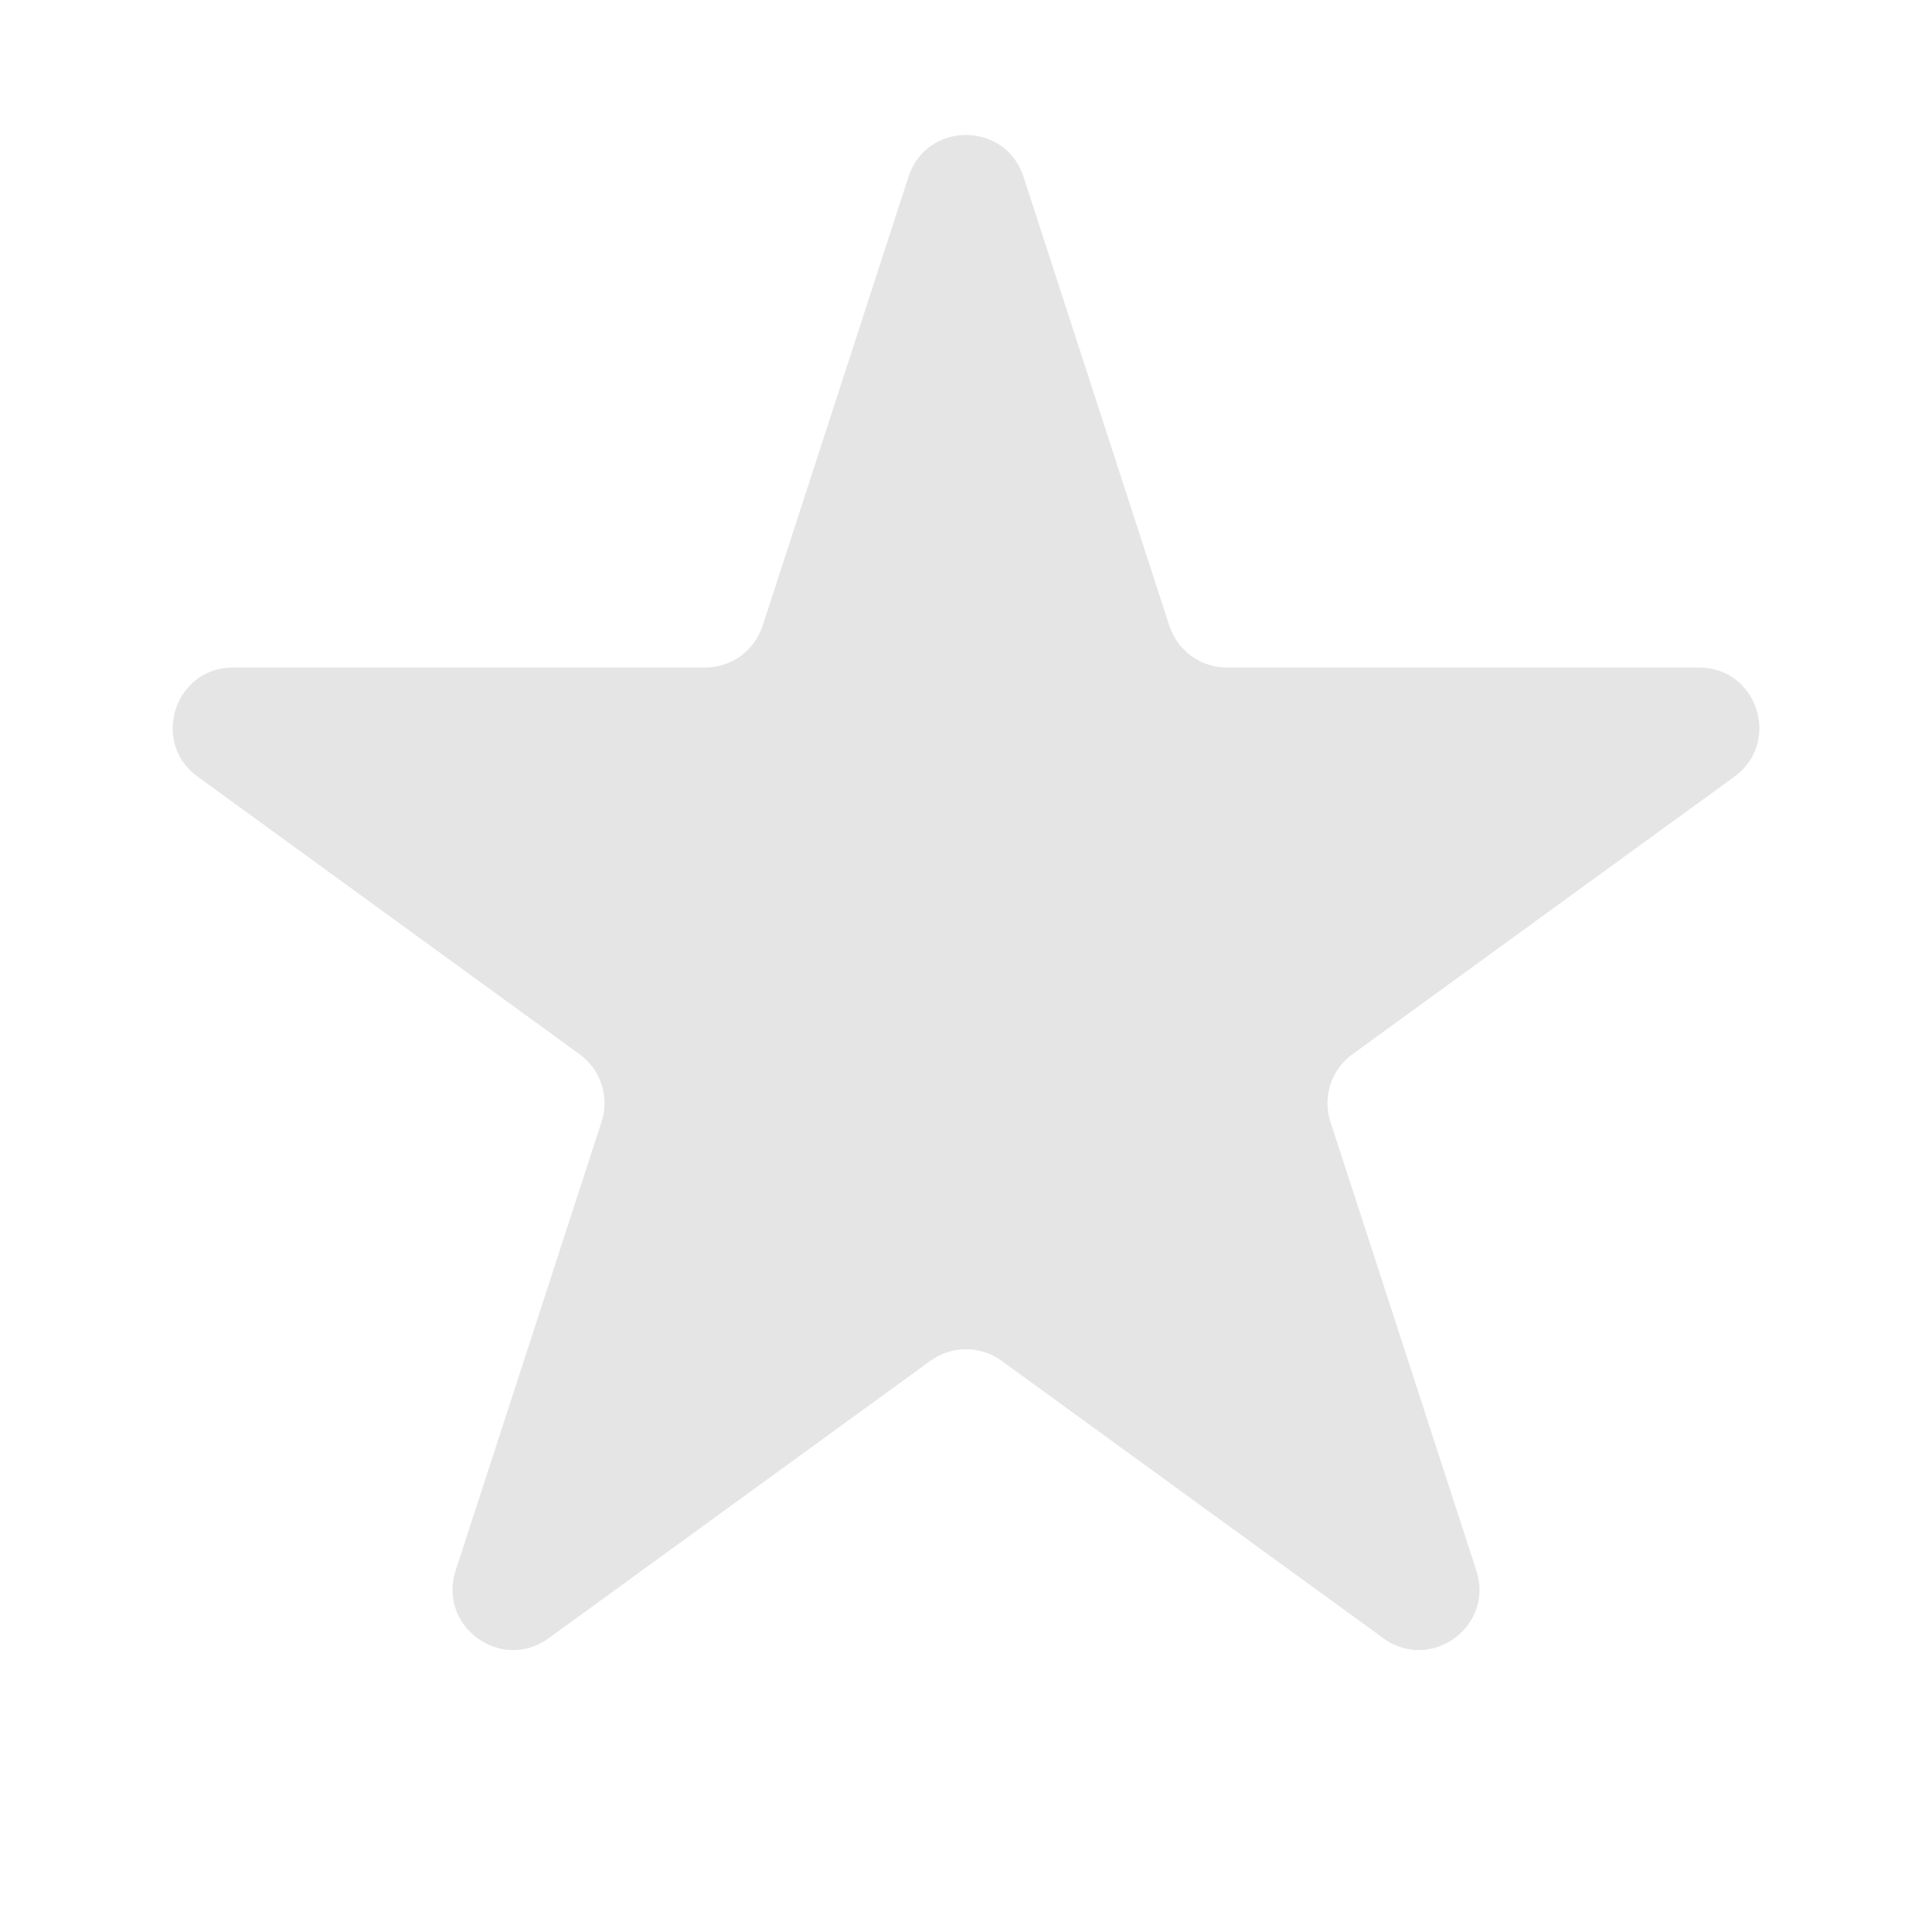
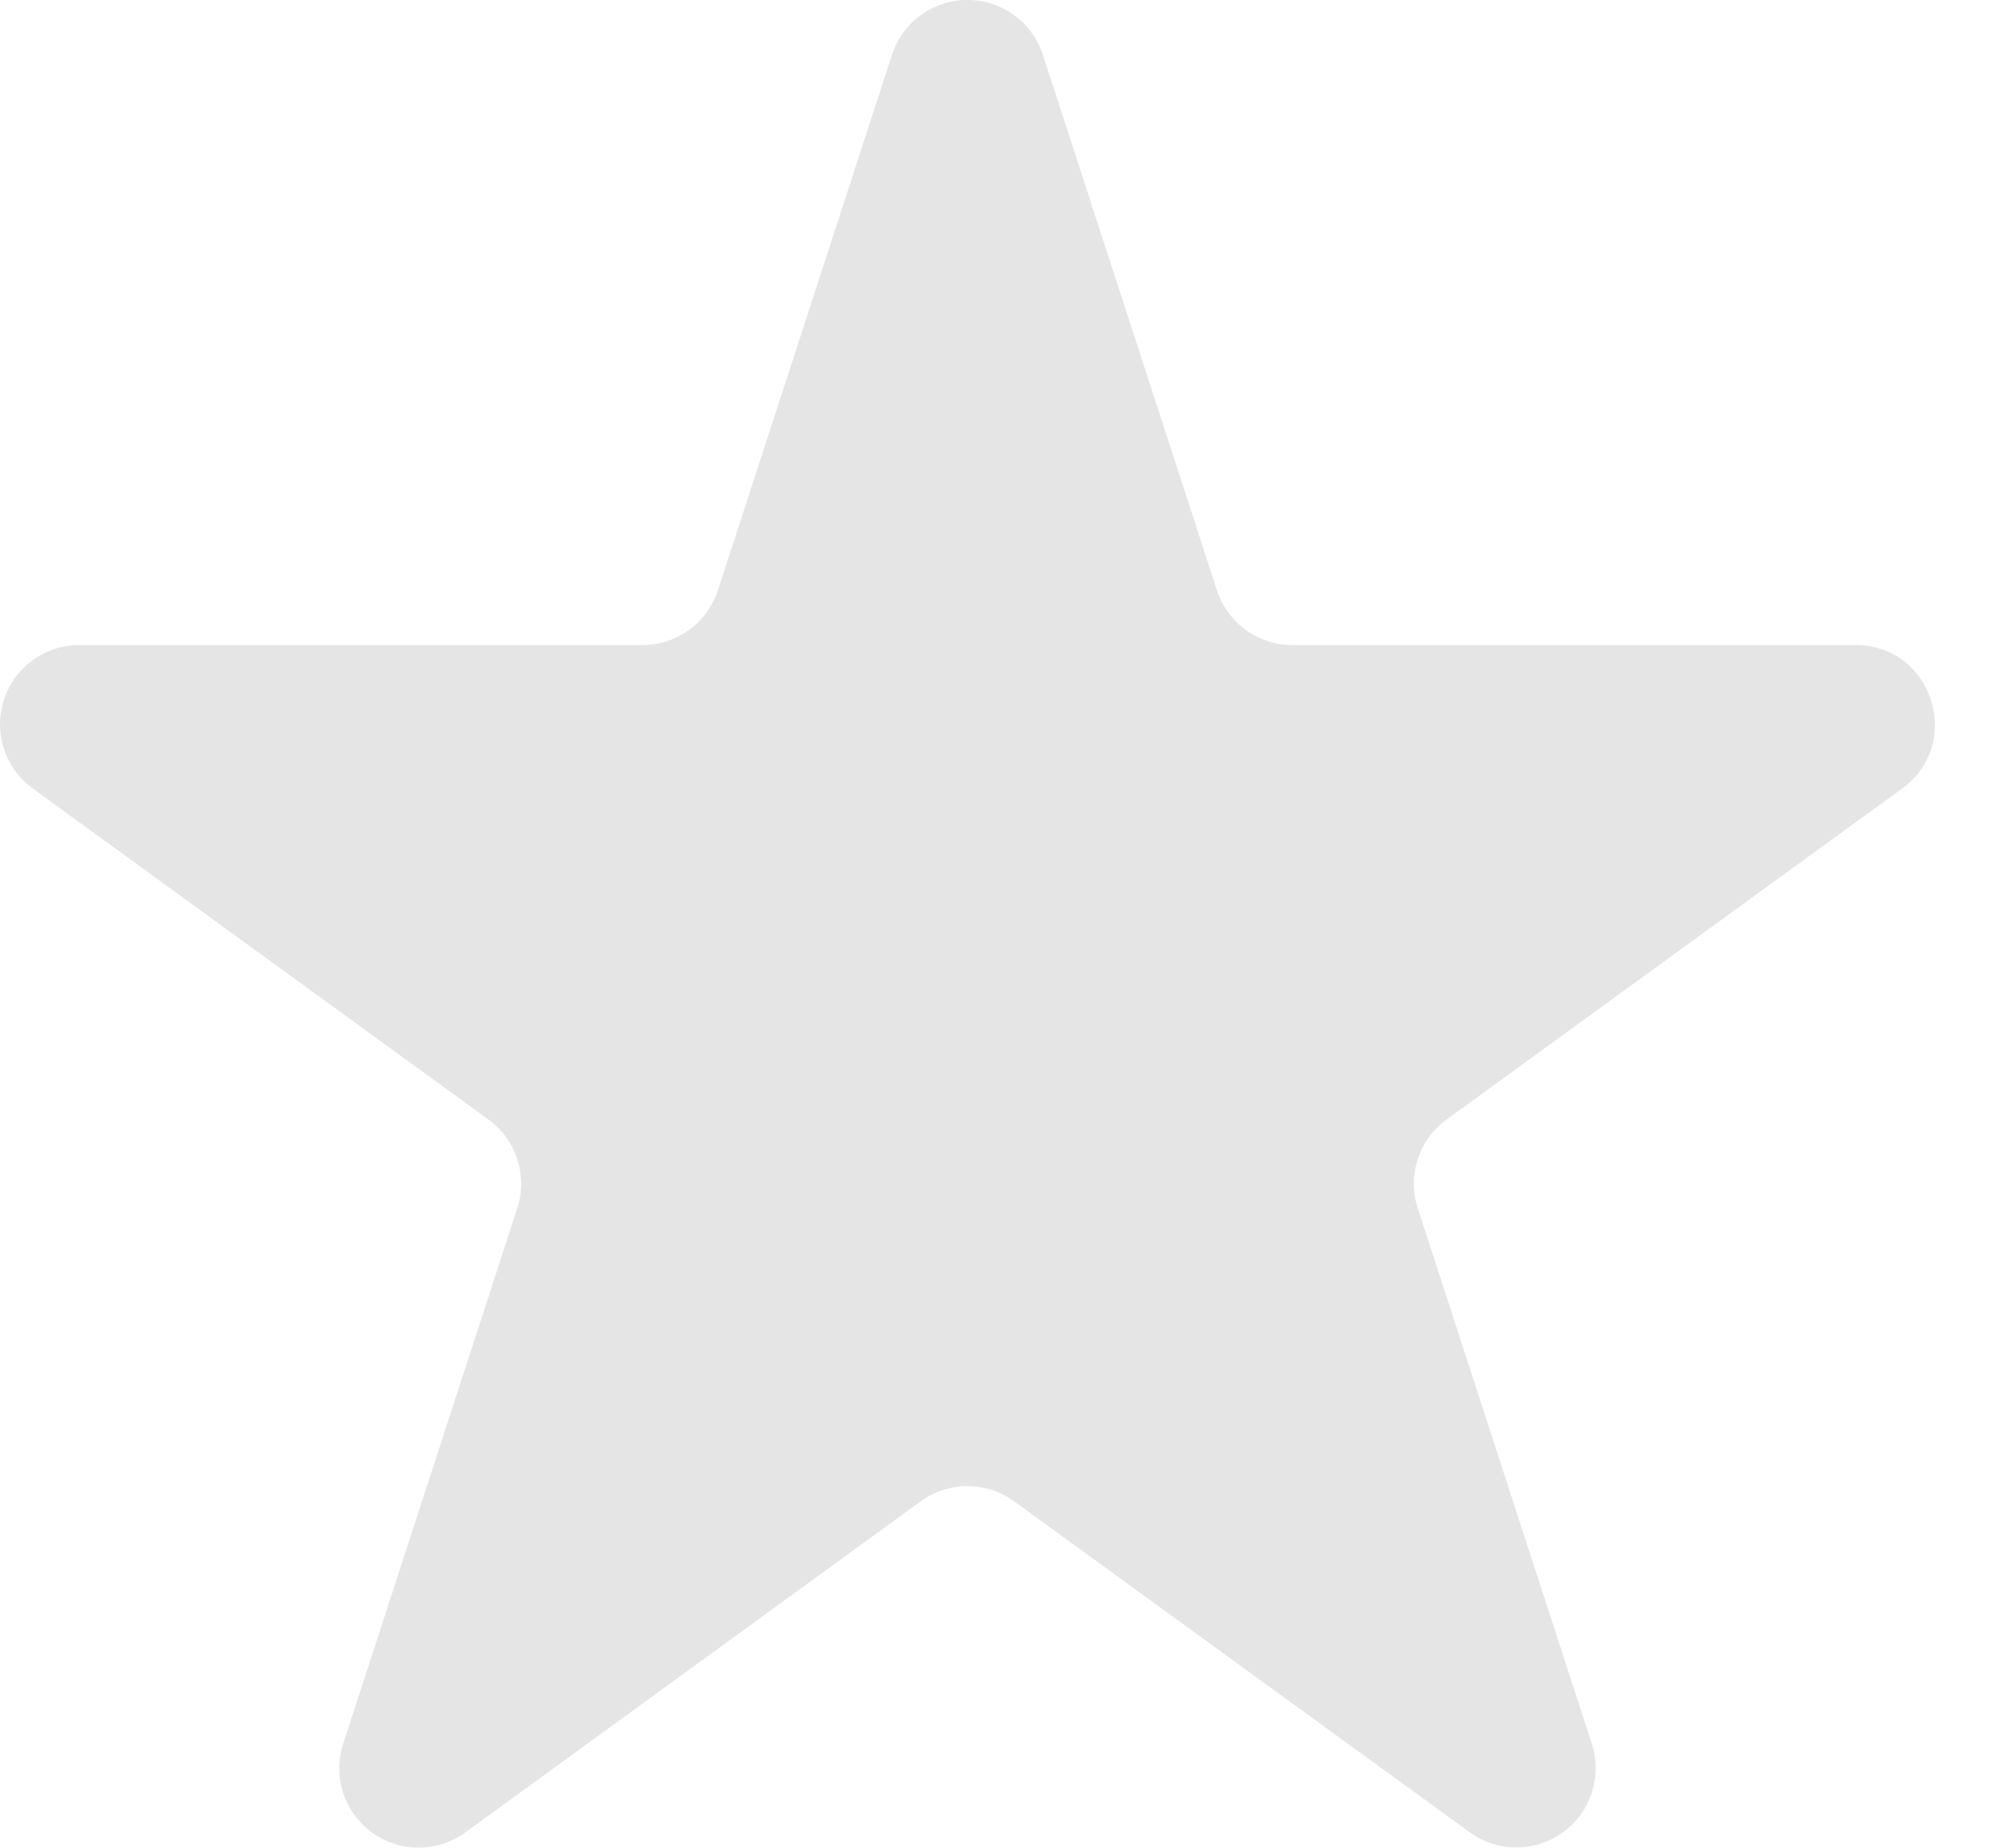
- <svg xmlns="http://www.w3.org/2000/svg" width="16" height="16" viewBox="0 0 16 16" fill="none">
-   <g id="Star">
-     <path id="Star_2" d="M7.524 1.463C7.674 1.003 8.326 1.003 8.476 1.463L9.684 5.182C9.751 5.388 9.943 5.528 10.159 5.528H14.07C14.554 5.528 14.755 6.148 14.364 6.432L11.2 8.731C11.025 8.858 10.951 9.084 11.018 9.29L12.227 13.008C12.376 13.469 11.849 13.852 11.457 13.568L8.294 11.269C8.119 11.142 7.881 11.142 7.706 11.269L4.543 13.568C4.151 13.852 3.624 13.469 3.773 13.008L4.982 9.29C5.049 9.084 4.975 8.858 4.8 8.731L1.637 6.432C1.245 6.148 1.446 5.528 1.93 5.528H5.841C6.057 5.528 6.249 5.388 6.316 5.182L7.524 1.463Z" fill="#E5E5E5" />
-   </g>
+ <svg xmlns="http://www.w3.org/2000/svg" width="13" height="12" fill="none" viewBox="0 0 13 12">
+   <path fill="#E5E5E5" d="M5.792.356a.515.515 0 0 1 .98 0l1.13 3.477a.515.515 0 0 0 .49.356h3.656c.499 0 .707.639.303.932l-2.958 2.15a.515.515 0 0 0-.187.575l1.13 3.477a.515.515 0 0 1-.793.576L6.585 9.75a.515.515 0 0 0-.606 0L3.022 11.9a.515.515 0 0 1-.793-.577l1.13-3.477a.515.515 0 0 0-.188-.576L.213 5.121a.515.515 0 0 1 .303-.932h3.656a.515.515 0 0 0 .49-.356L5.792.356z" />
</svg>
